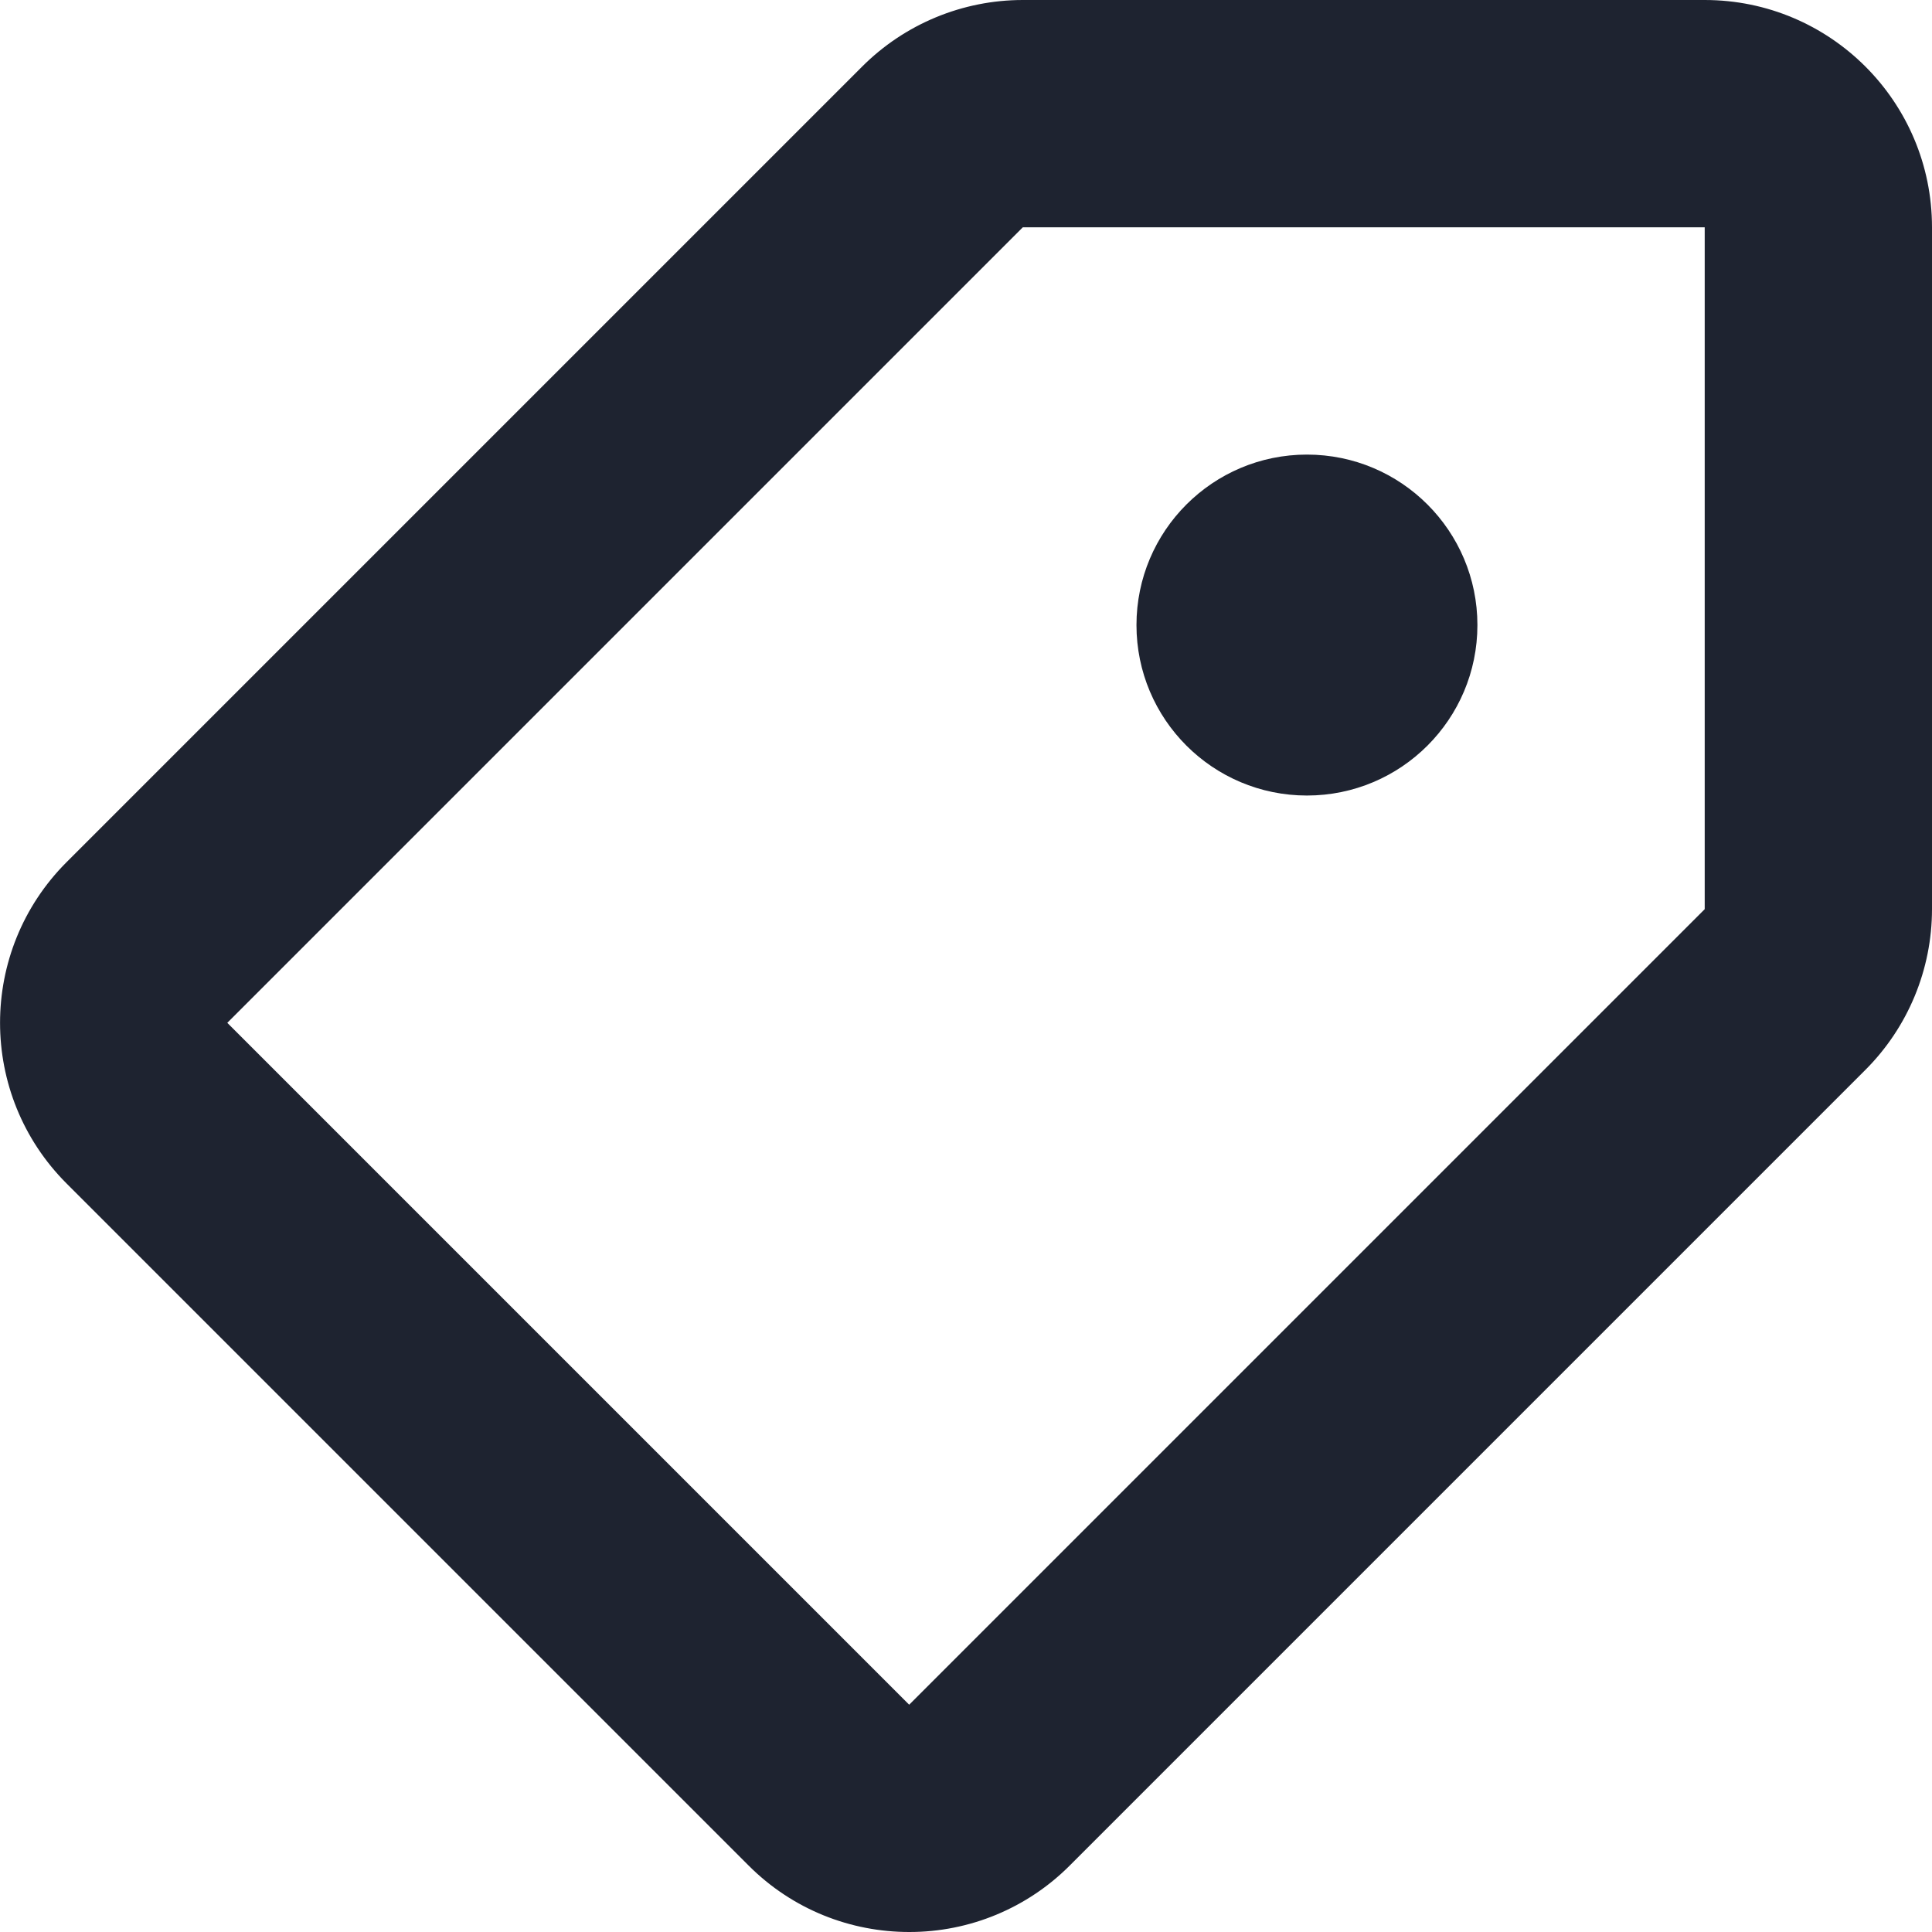
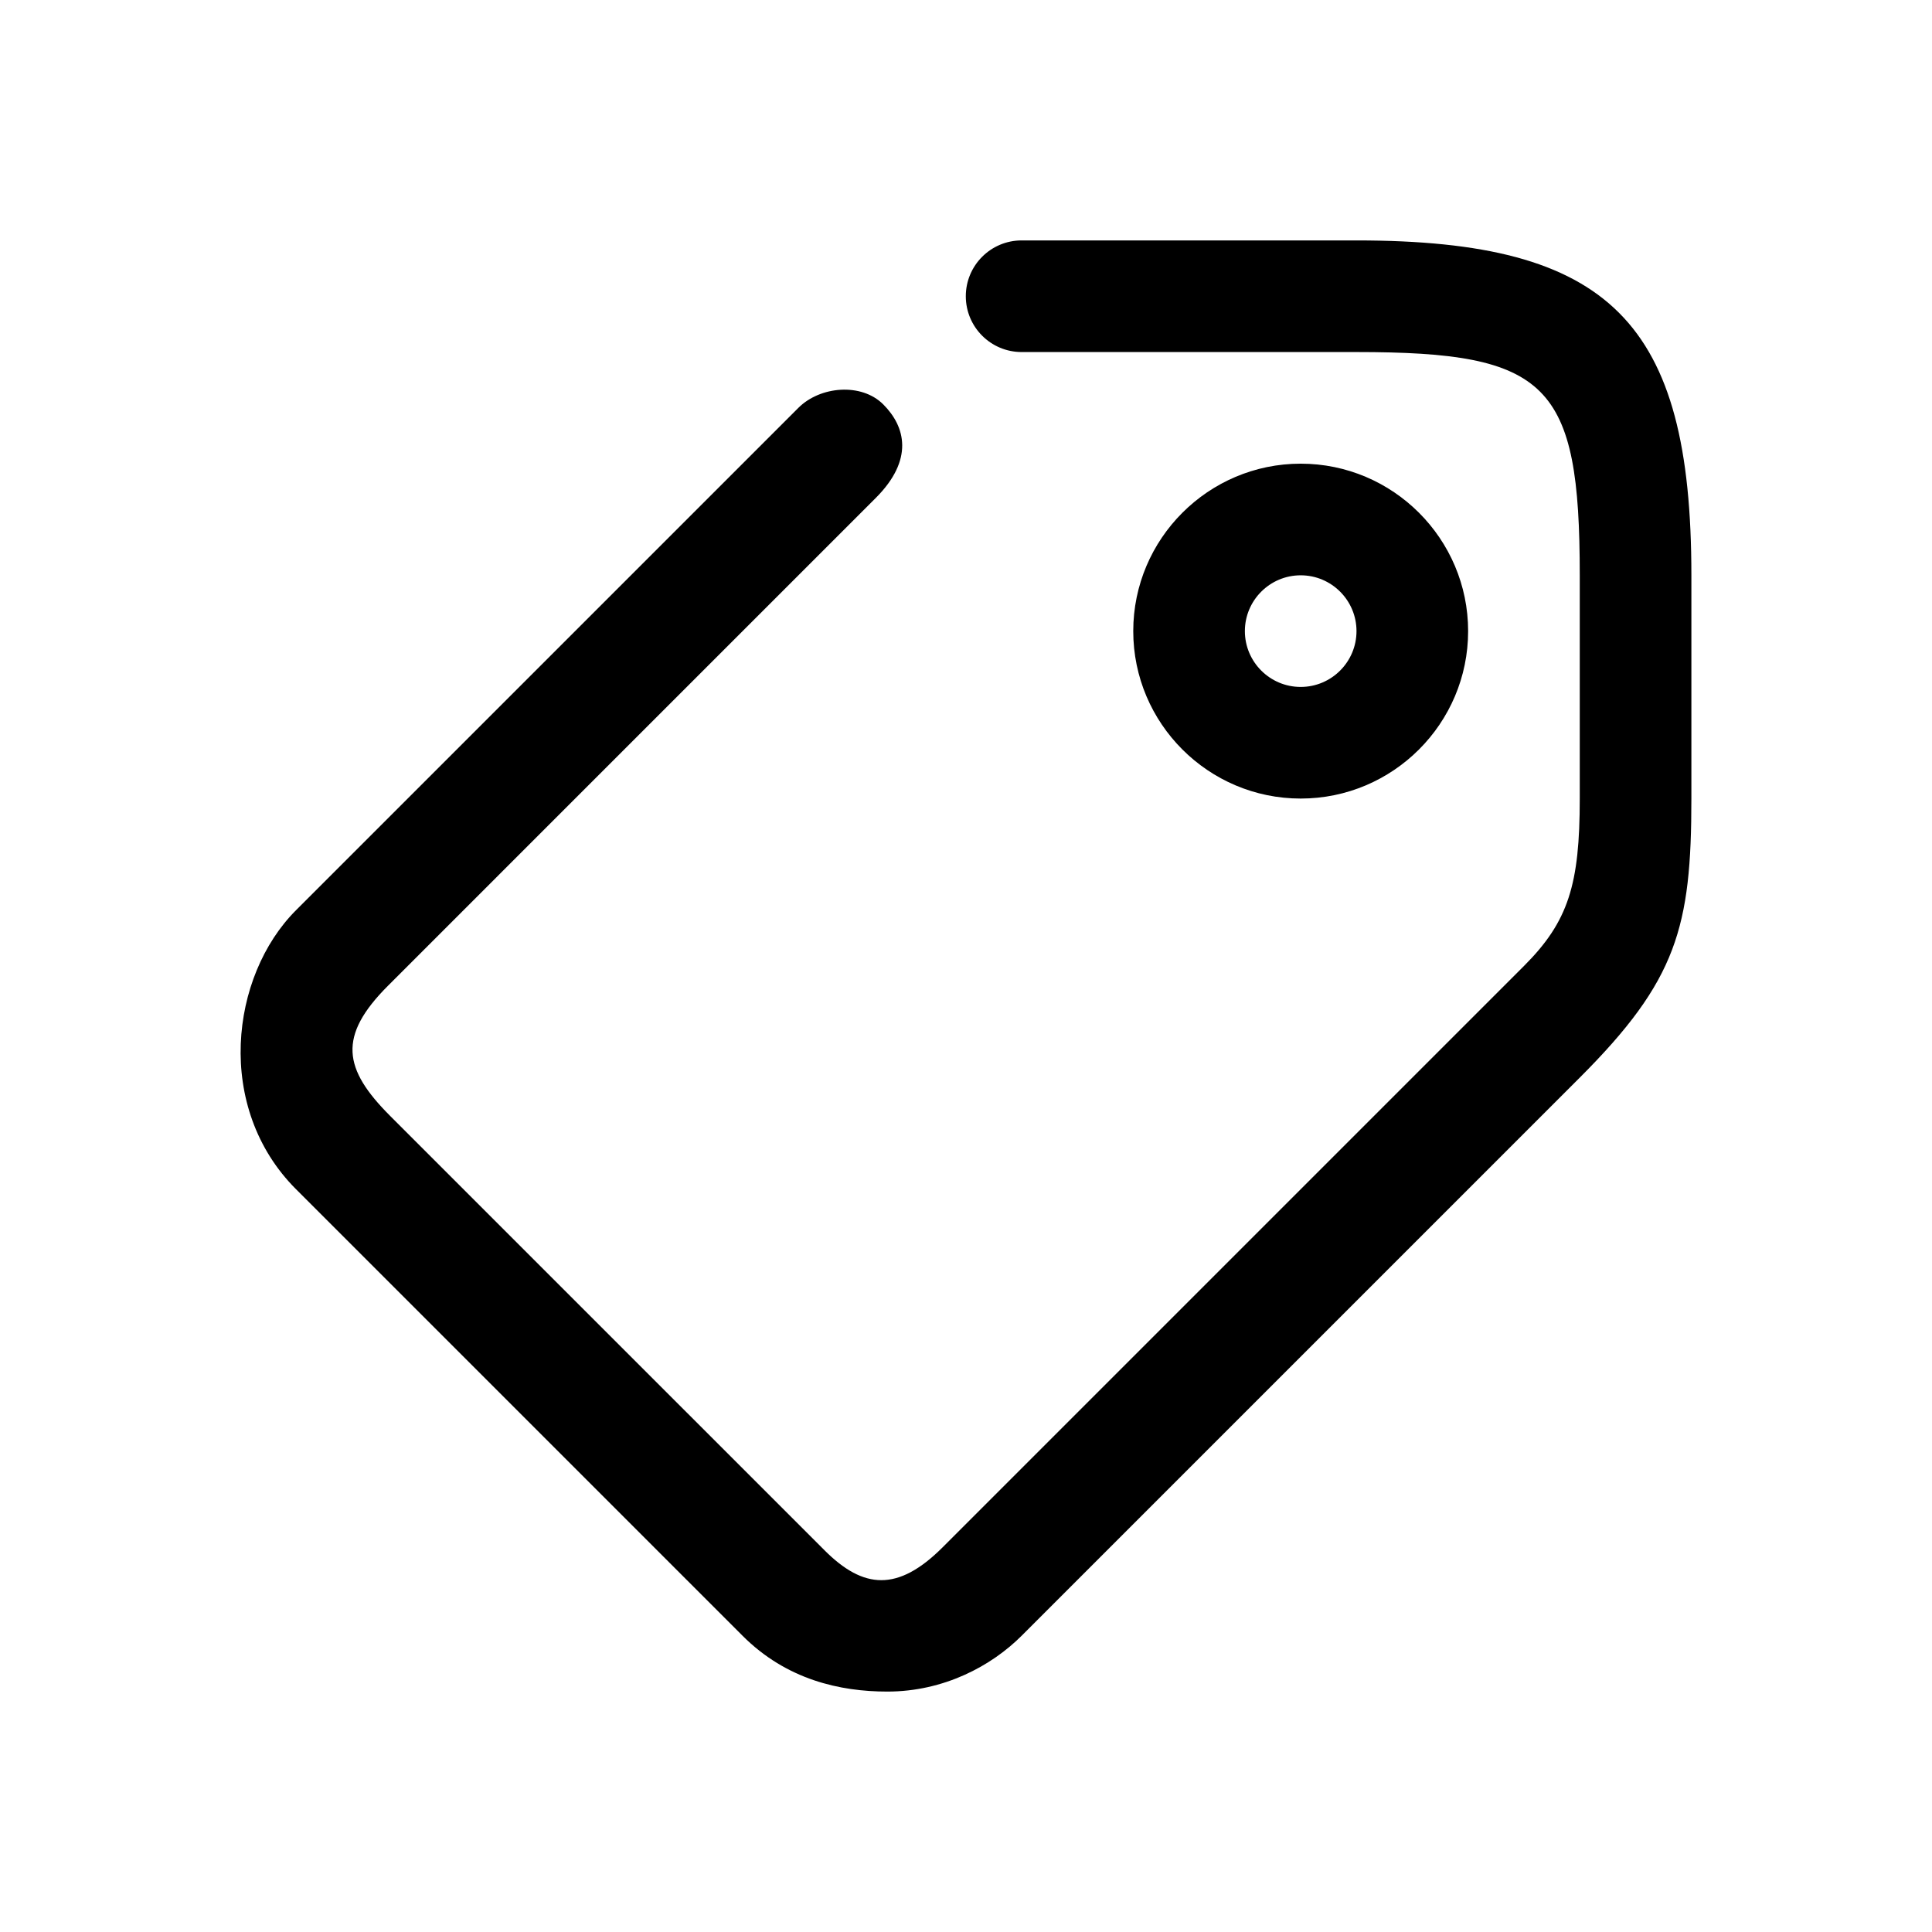
- <svg xmlns="http://www.w3.org/2000/svg" t="1631884724694" class="icon" viewBox="0 0 1024 1024" version="1.1" p-id="9379" width="200" height="200">
+ <svg xmlns="http://www.w3.org/2000/svg" t="1632120759674" class="icon" viewBox="0 0 1024 1024" version="1.1" p-id="1889" width="200" height="200">
  <defs>
    <style type="text/css" />
  </defs>
-   <path d="M903.529 0H542.118a120.471 120.471 0 0 0-85.173 35.298l-421.647 421.647a120.471 120.471 0 0 0 0 170.345l361.412 361.412c23.492 23.552 54.332 35.298 85.173 35.298a119.868 119.868 0 0 0 85.173-35.298l421.647-421.647A120.471 120.471 0 0 0 1024 481.882V120.471a120.471 120.471 0 0 0-120.471-120.471z m0 481.882l-421.647 421.647-361.412-361.412 421.647-421.647h361.412v361.412z" fill="#1E2330" p-id="9380" />
-   <path d="M692.706 331.294m-90.353 0a90.353 90.353 0 1 0 180.706 0 90.353 90.353 0 1 0-180.706 0Z" fill="#1E2330" p-id="9381" />
+   <path d="M470.306 896.571c-24.998 0-53.399-6.243-76.736-29.585l-236.66-236.66c-43.221-43.22-34.906-113.006 0-147.912l266.239-266.238c11.569-11.569 33.43-13.402 44.995-1.837 11.776 11.776 16.332 29.291-3.995 49.613l-258.456 258.462c-26.804 26.798-23.816 44.136 1.151 69.103l230.181 230.178c20.561 20.561 38.811 22.19 62.625-1.626L807.72 512.001c23.576-23.577 29.585-43.13 29.585-88.748L837.305 304.925c0-101.734-16.598-118.333-118.333-118.333L541.482 186.592c-16.332 0-29.585-13.253-29.585-29.579 0-16.332 13.253-29.585 29.585-29.585l177.49 0c134.366 0 177.497 43.13 177.497 177.497l0 118.327c0 68.155-7.634 96.38-59.163 147.912L541.482 866.986C525.534 882.93 500.332 896.571 470.306 896.571zM689.394 304.925c-16.332 0-29.585 13.279-29.585 29.579 0 16.3 13.253 29.585 29.585 29.585 16.326 0 29.579-13.285 29.579-29.585C718.973 318.204 705.719 304.925 689.394 304.925zM689.394 423.252c-48.931 0-88.748-39.817-88.748-88.748 0-48.926 39.817-88.748 88.748-88.748 48.925 0 88.742 39.822 88.742 88.748C778.136 383.435 738.318 423.252 689.394 423.252z" p-id="1890" />
</svg>
